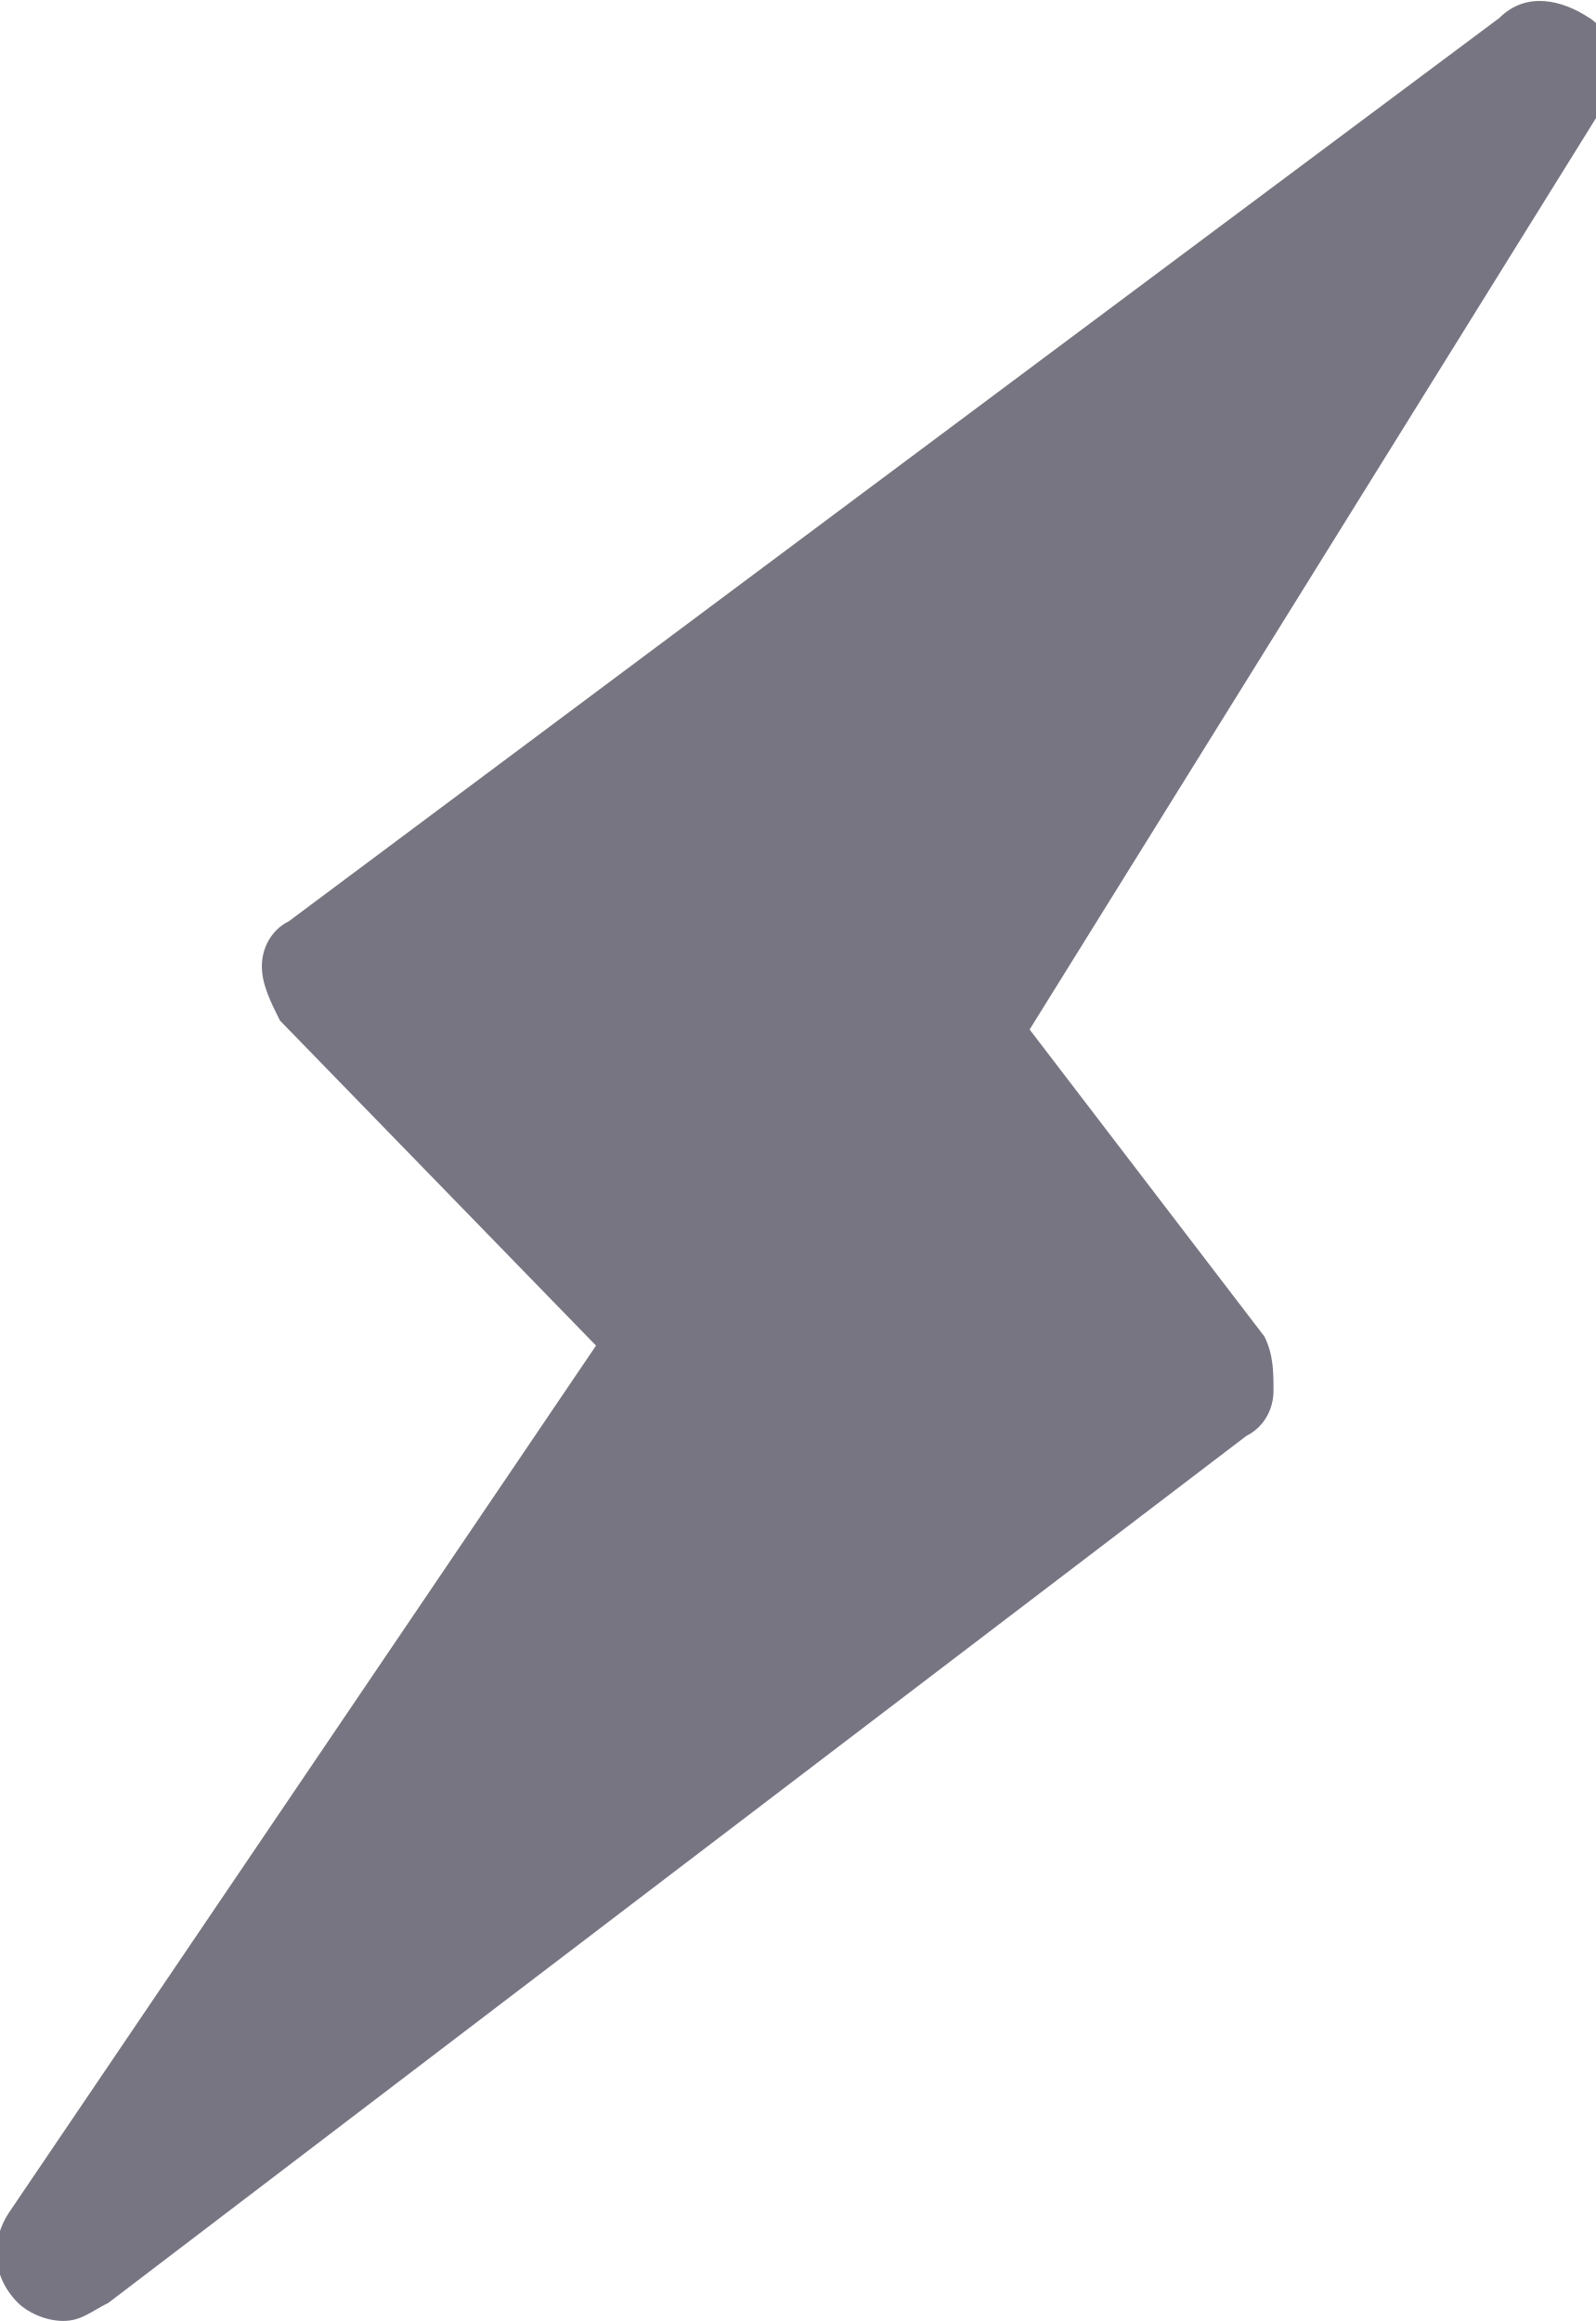
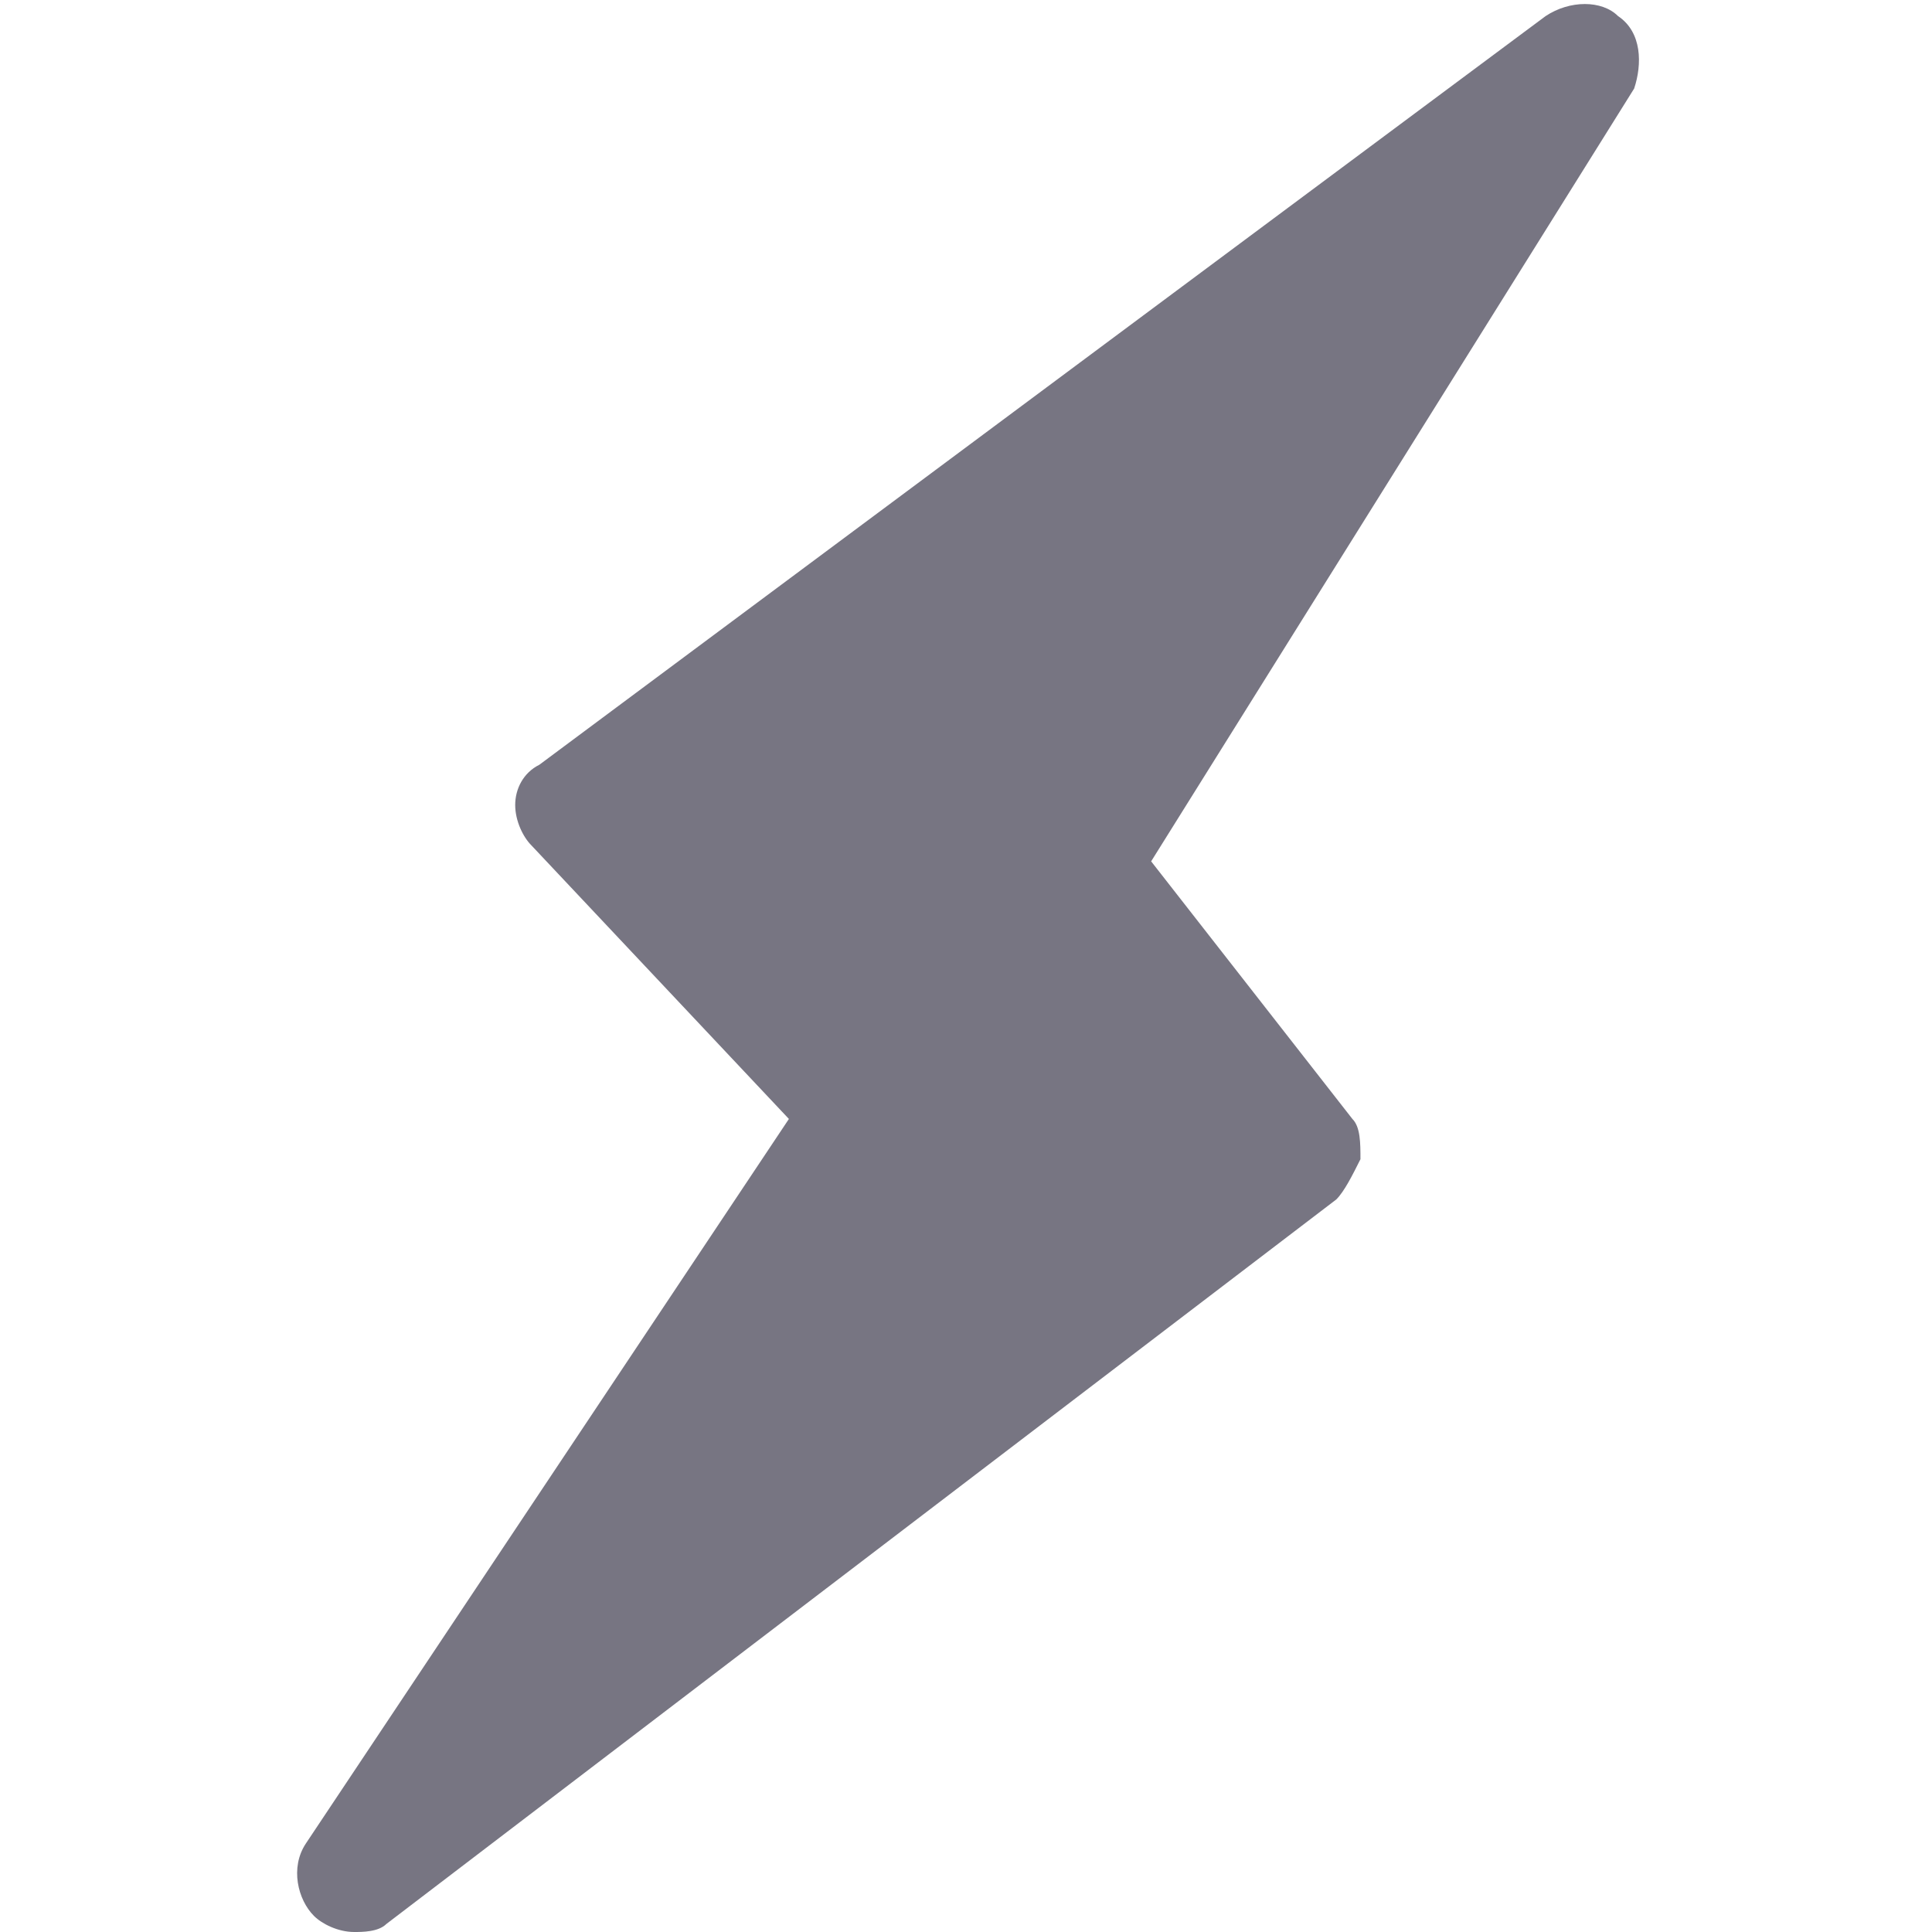
- <svg xmlns="http://www.w3.org/2000/svg" version="1.1" width="22" height="32" viewBox="0 0 22 32">
-   <path fill="#777582" d="M21.914 0.249c-0.374-0.249-0.872-0.374-1.245 0l-16.685 12.451c-0.249 0.124-0.374 0.374-0.374 0.623s0.124 0.498 0.249 0.747l4.358 4.482-8.093 11.953c-0.249 0.374-0.249 0.872 0.124 1.245 0.124 0.125 0.374 0.249 0.623 0.249s0.374-0.125 0.623-0.249l15.689-11.953c0.249-0.125 0.374-0.374 0.374-0.623s0-0.498-0.125-0.747l-3.237-4.233 7.969-12.825c0.125-0.374 0.125-0.872-0.249-1.121z" />
+ <svg xmlns="http://www.w3.org/2000/svg" version="1.1" id="Ebene_1" x="0px" y="0px" viewBox="0 0 24 24" style="enable-background:new 0 0 24 24;" xml:space="preserve">
+   <style type="text/css">
+ 	.st0{fill:#777582;}
+ </style>
+   <path class="st0" d="M20.1,0.2c-0.2-0.2-0.6-0.2-0.9,0L6.7,9.5C6.5,9.6,6.4,9.8,6.4,10c0,0.2,0.1,0.4,0.2,0.5l3.2,3.4l-6,9  c-0.2,0.3-0.1,0.7,0.1,0.9C4,23.9,4.2,24,4.4,24c0.1,0,0.3,0,0.4-0.1l11.8-9c0.1-0.1,0.2-0.3,0.3-0.5c0-0.2,0-0.4-0.1-0.5l-2.5-3.2  l6-9.6C20.4,0.8,20.4,0.4,20.1,0.2z" />
</svg>
